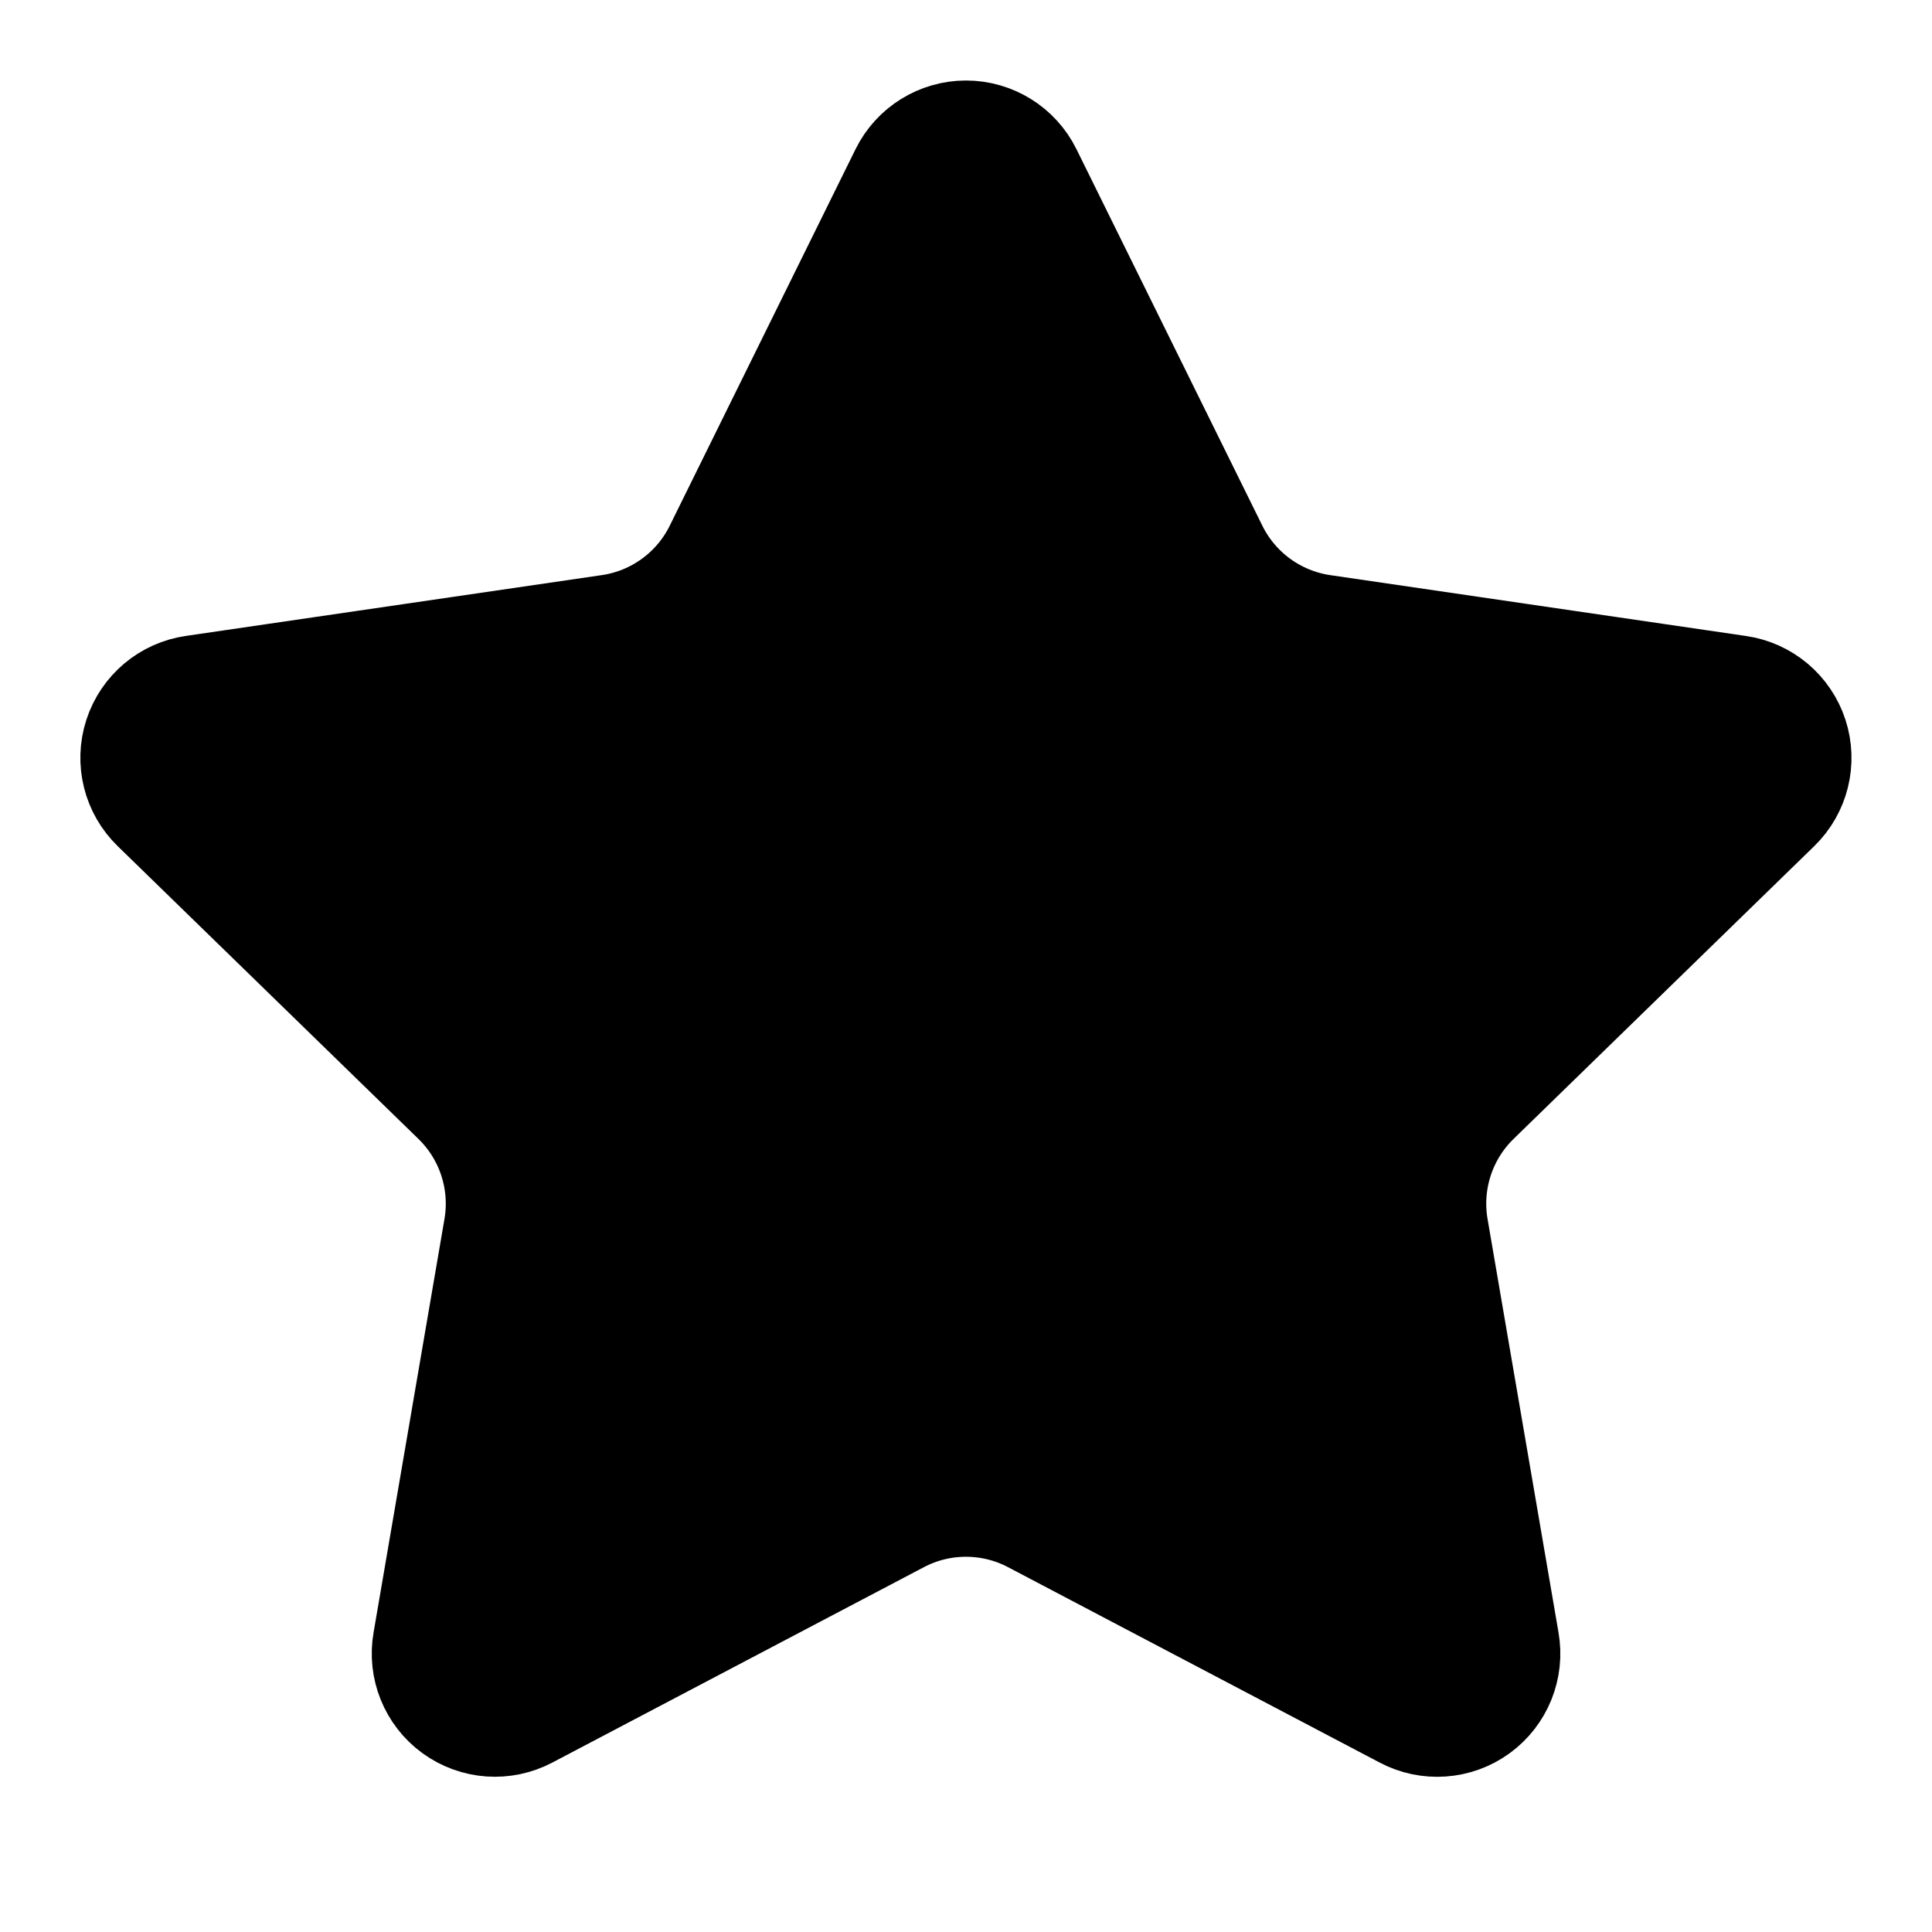
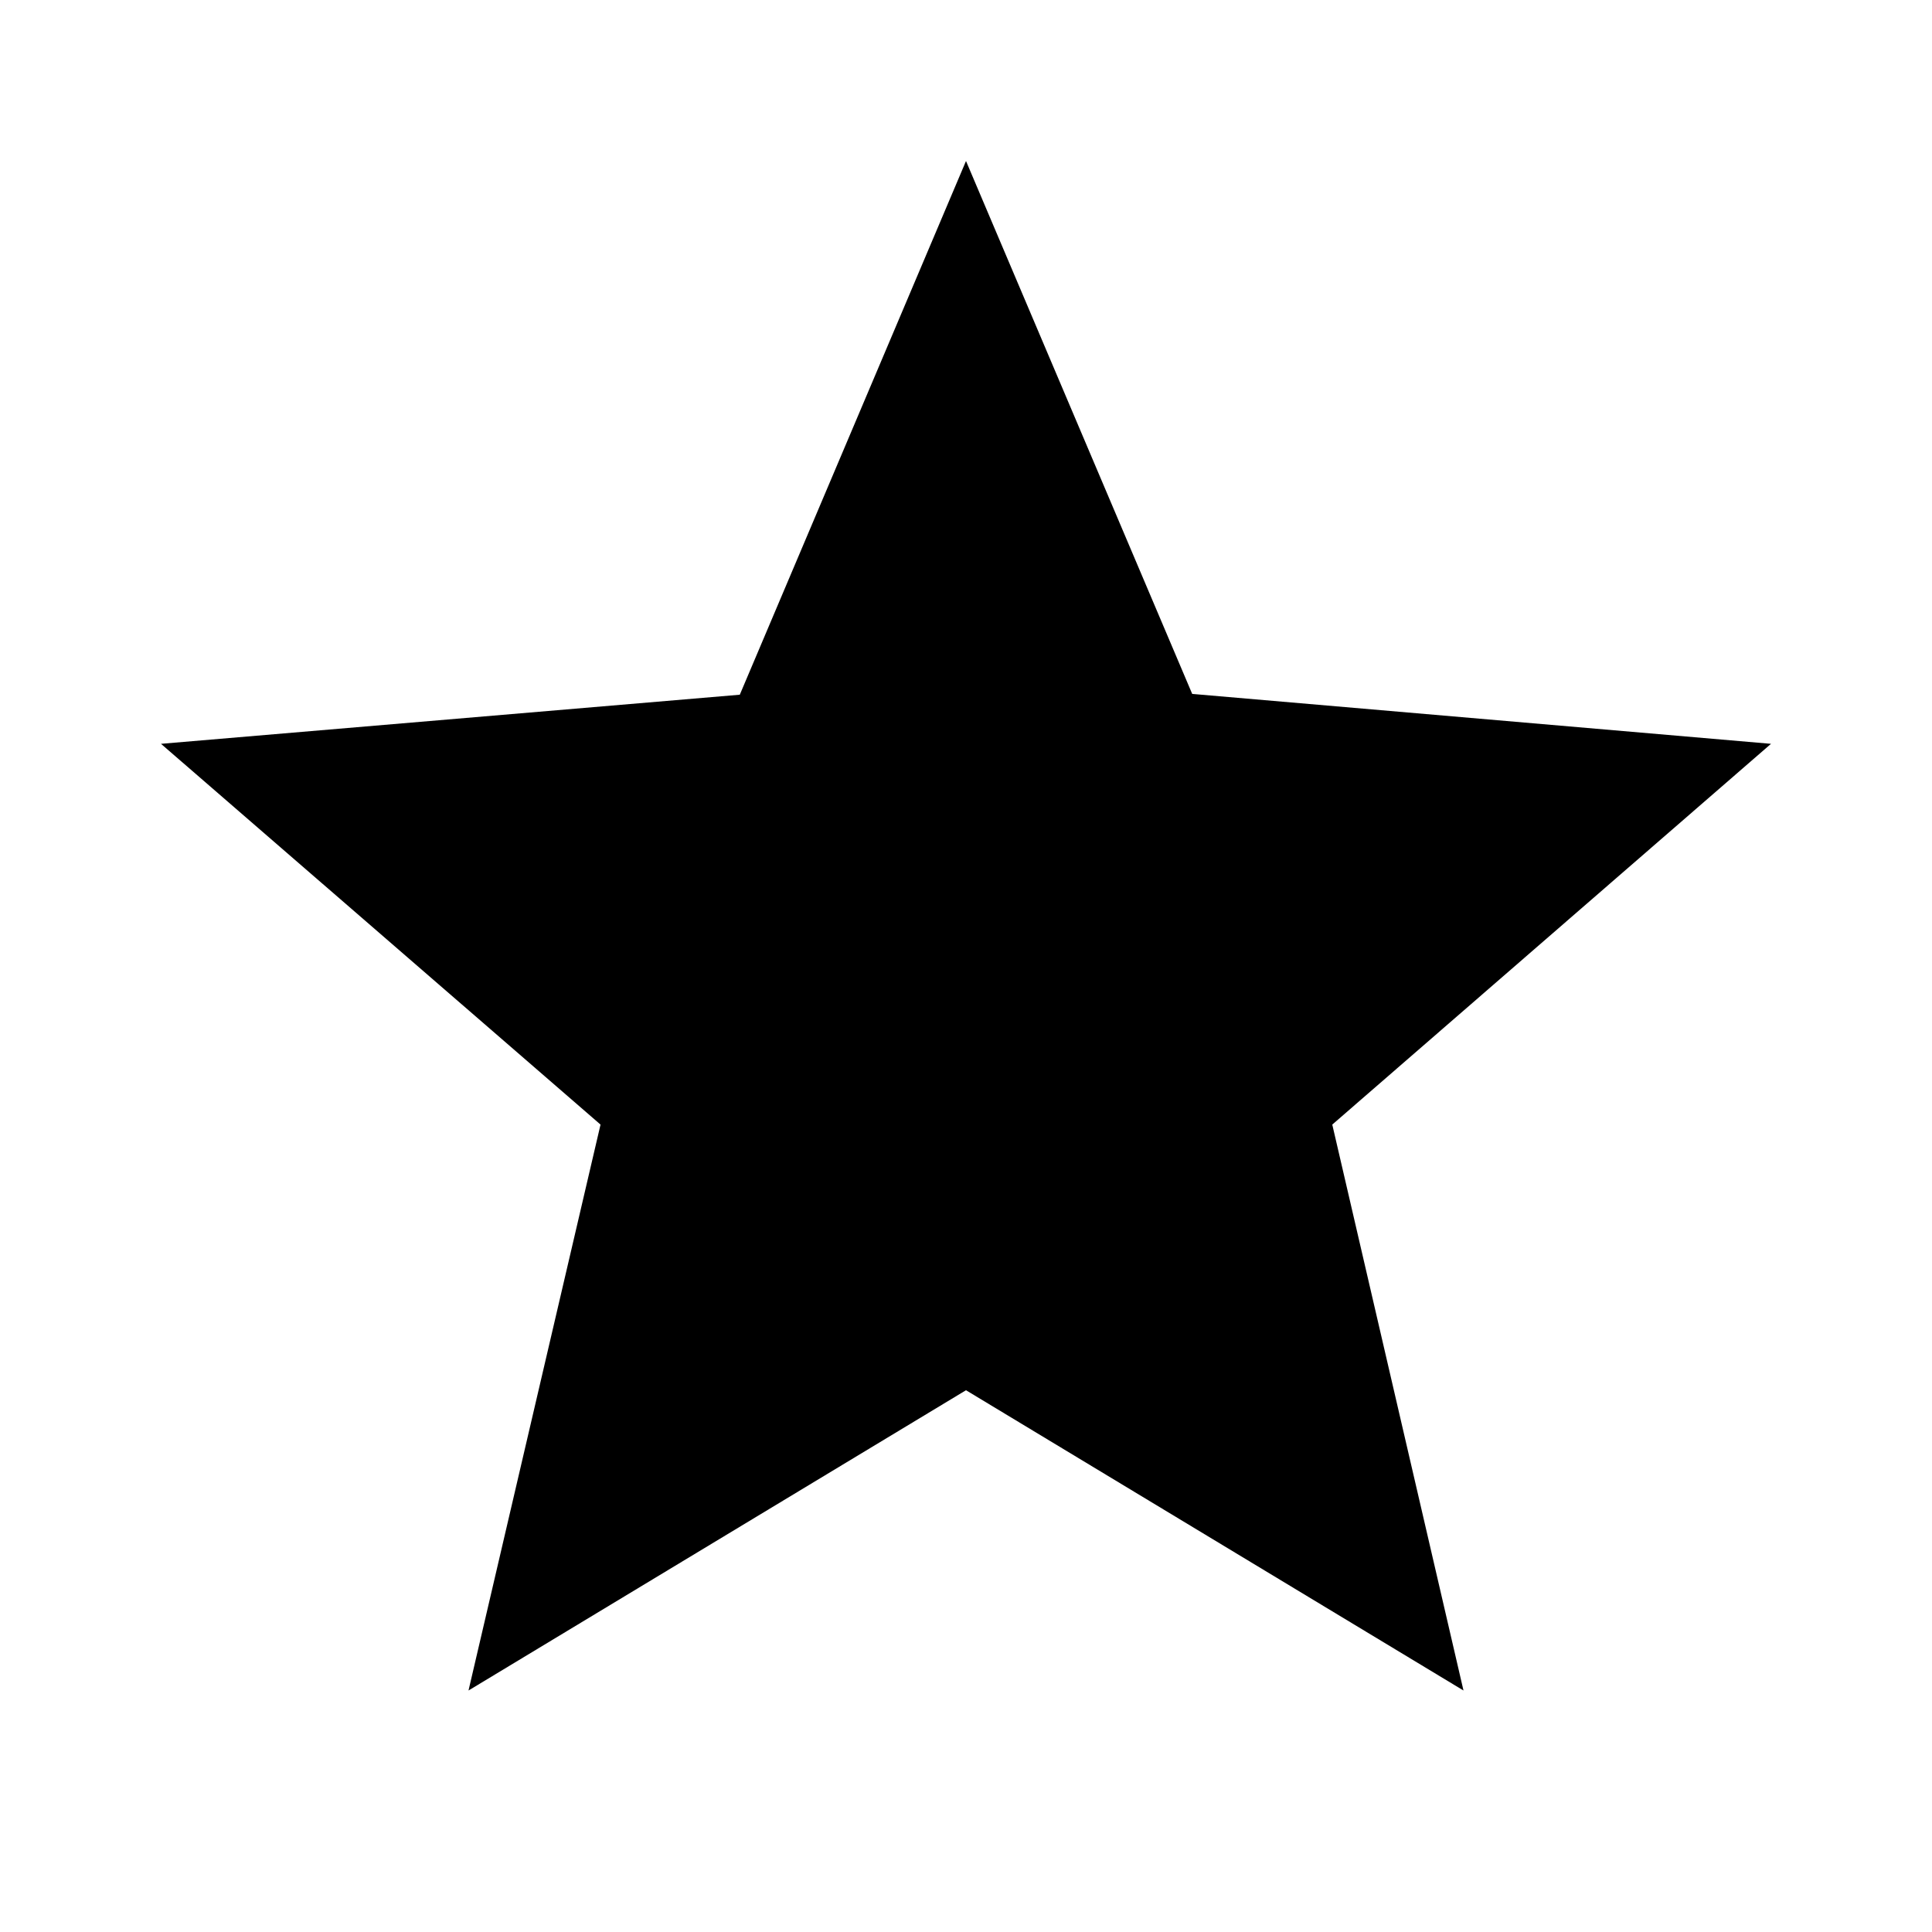
- <svg xmlns="http://www.w3.org/2000/svg" class="lucide lucide-star" width="24" height="24" viewBox="0 0 24 24" fill="currentColor" stroke="currentColor" stroke-width="2" stroke-linecap="round" stroke-linejoin="round">
-   <path d="M11.525 2.295a.53.53 0 0 1 .95 0l2.31 4.679a2.123 2.123 0 0 0 1.595 1.16l5.166.756a.53.53 0 0 1 .294.904l-3.736 3.638a2.123 2.123 0 0 0-.611 1.878l.882 5.14a.53.53 0 0 1-.771.56l-4.618-2.428a2.122 2.122 0 0 0-1.973 0L6.396 21.01a.53.53 0 0 1-.77-.56l.881-5.139a2.122 2.122 0 0 0-.611-1.879L2.16 9.795a.53.53 0 0 1 .294-.906l5.165-.755a2.122 2.122 0 0 0 1.597-1.16z" />
+ <svg xmlns="http://www.w3.org/2000/svg" width="24" height="24" viewBox="0 0 24 24" fill="currentColor">
+   <path d="M22 9.24l-7.19-.62L12 2 9.19 8.63 2 9.24l5.46 4.73L5.82 21 12 17.27 18.18 21l-1.63-7.03z" />
</svg>
